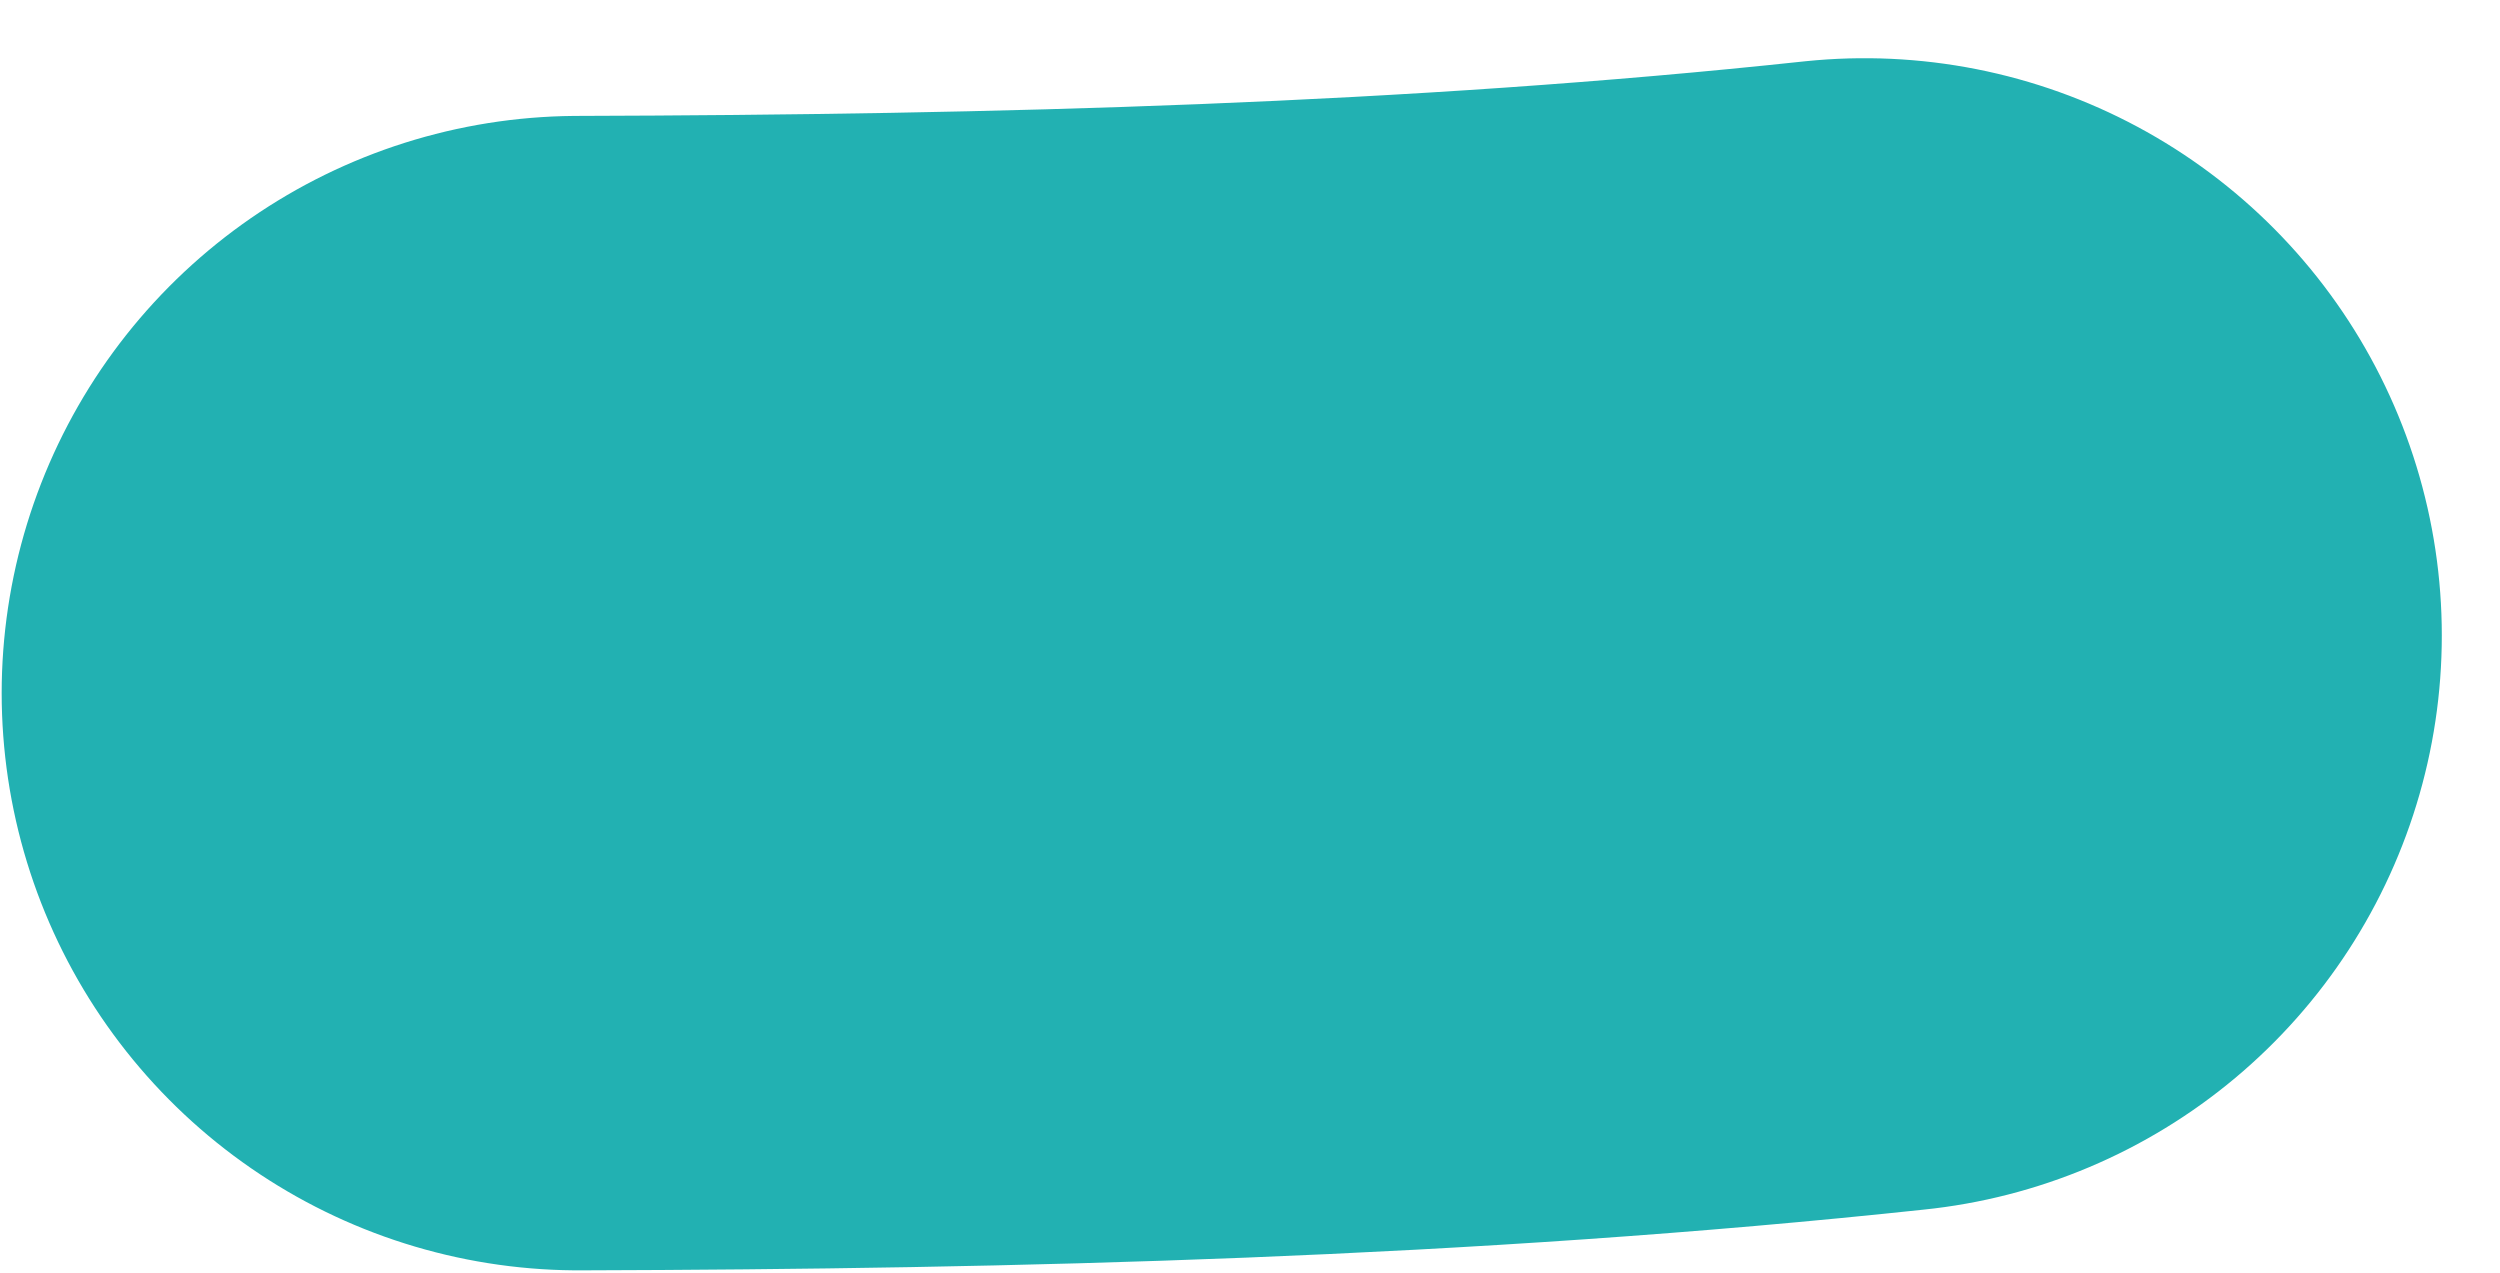
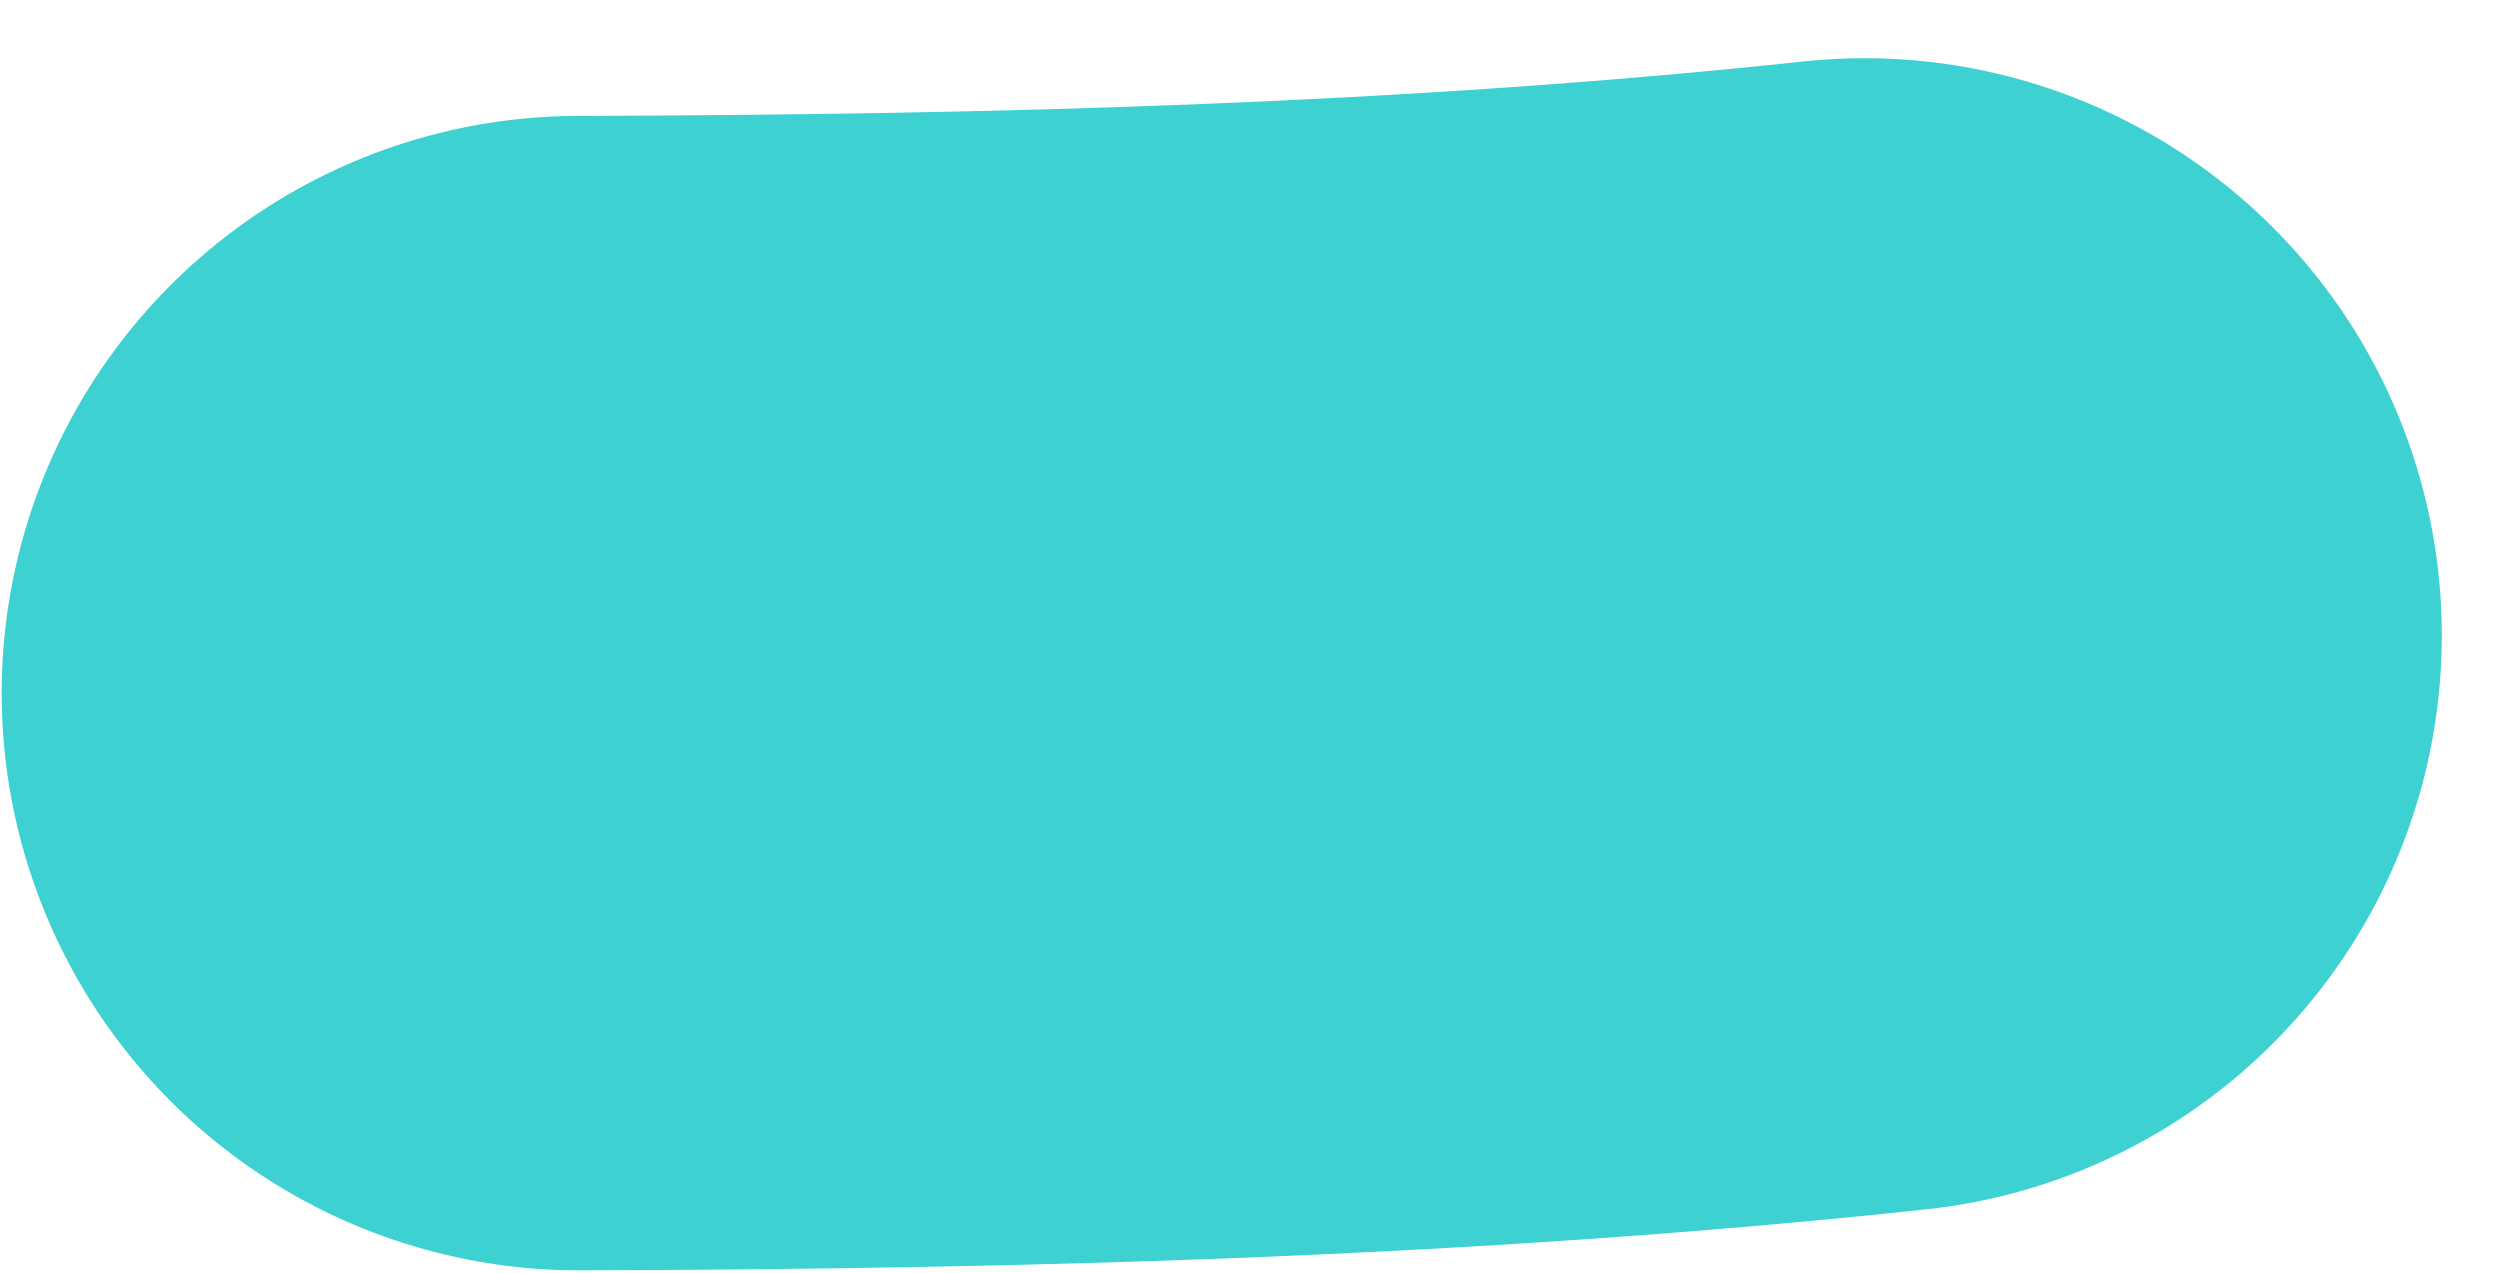
<svg xmlns="http://www.w3.org/2000/svg" width="184.071" height="93.656" viewBox="0 0 184.071 93.656">
  <g id="Calque_1" data-name="Calque 1" transform="translate(-248.942 -266.955)">
-     <path id="Tracé_1127" data-name="Tracé 1127" d="M291.565,317.989c31.5-.091,63.4-.9,94.663-4.248" fill="none" stroke="#22b1b2" stroke-linecap="round" stroke-width="85" />
+     <path id="Tracé_1127" data-name="Tracé 1127" d="M291.565,317.989c31.5-.091,63.4-.9,94.663-4.248" fill="none" stroke="#3ED1D2" stroke-linecap="round" stroke-width="85" />
  </g>
</svg>
